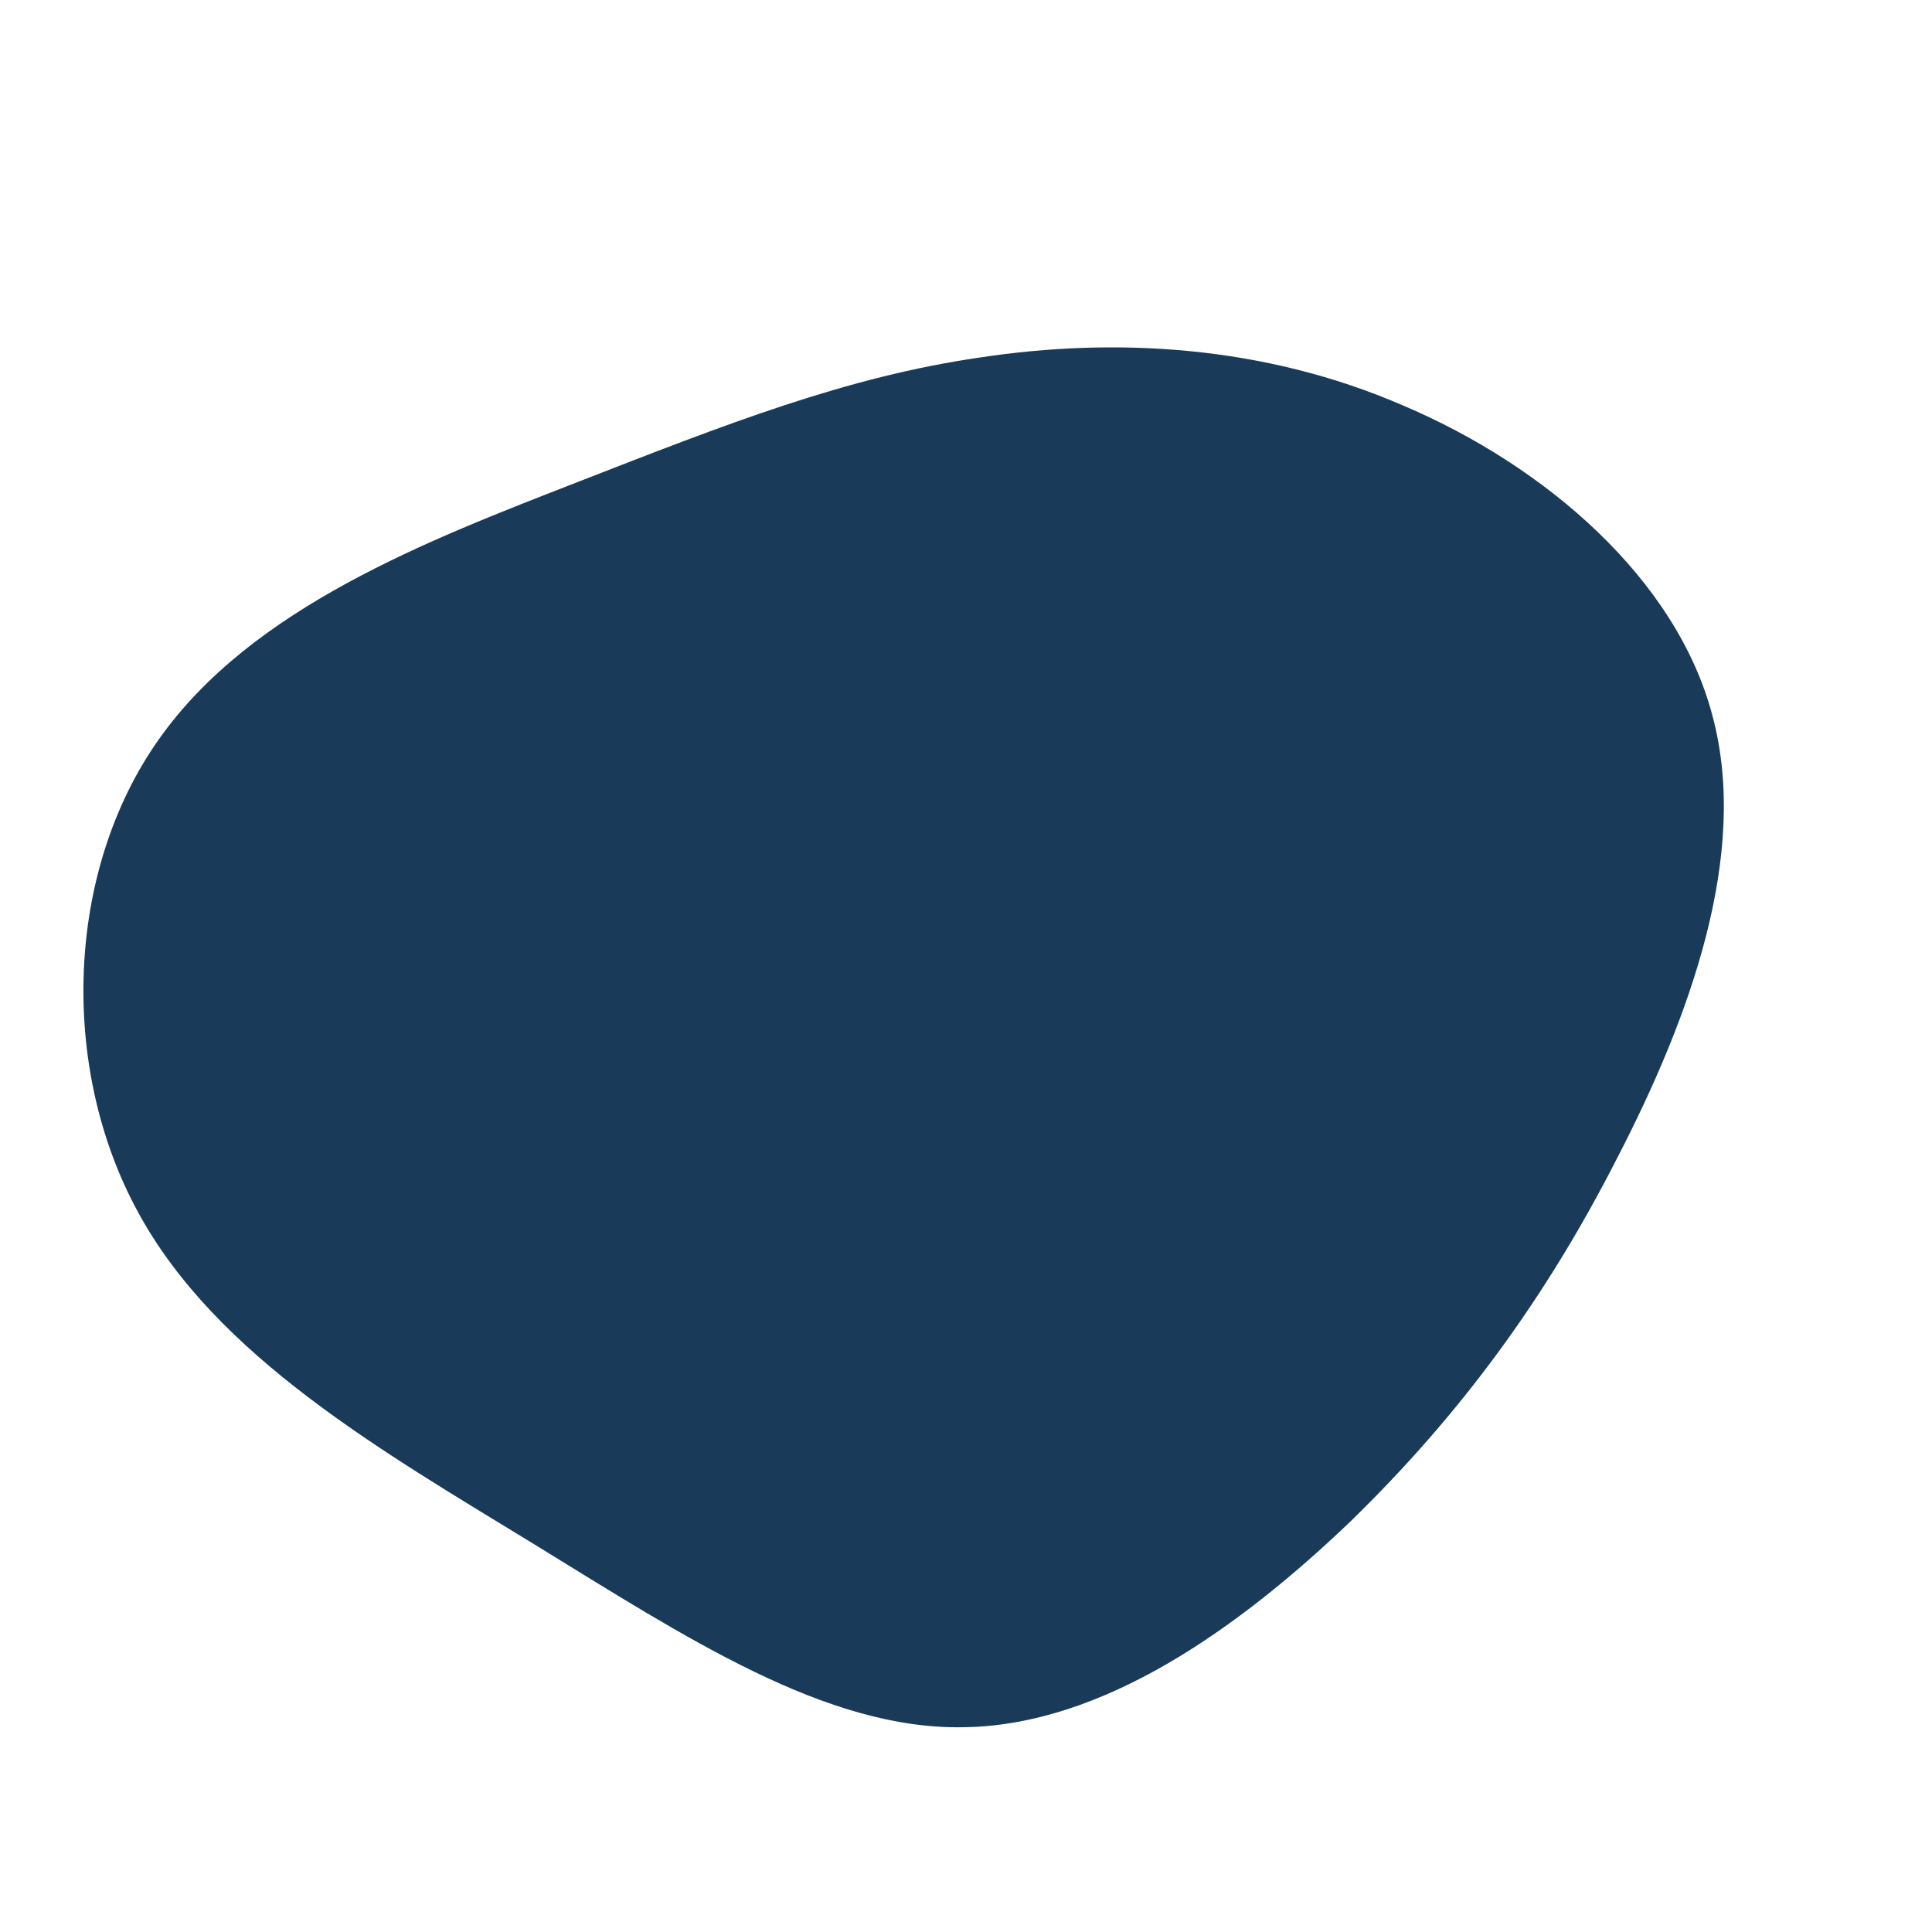
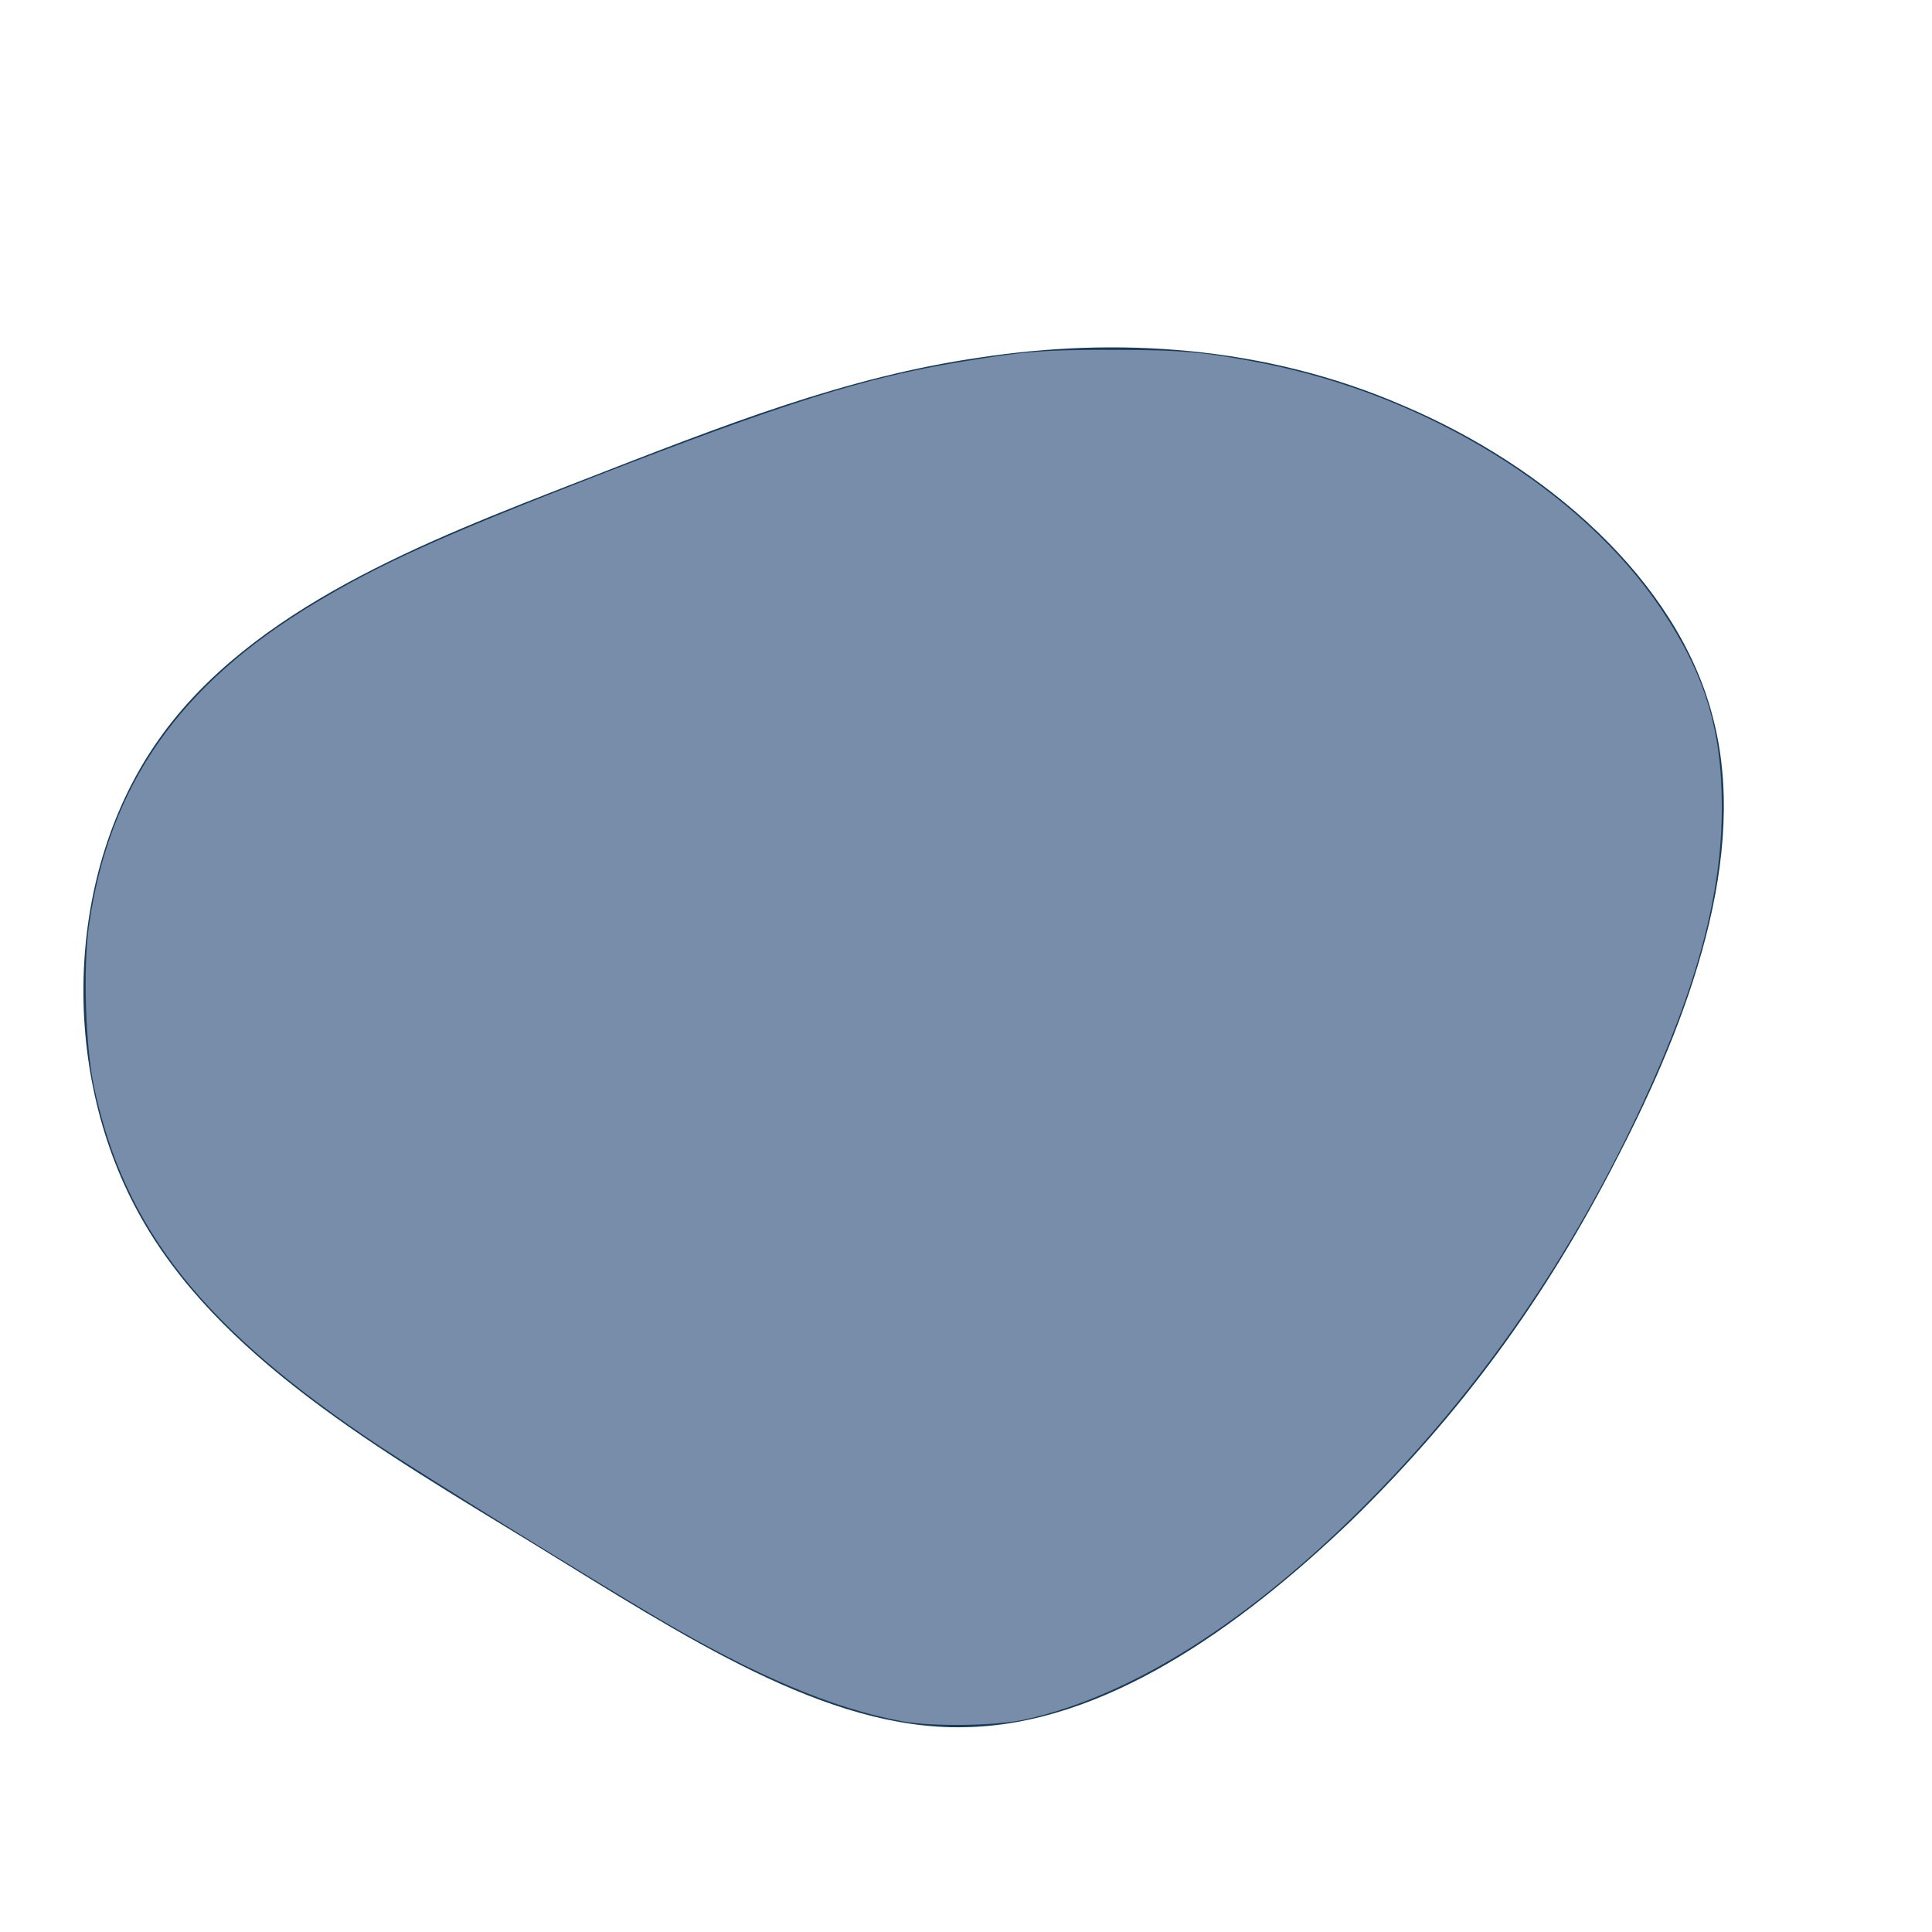
- <svg xmlns="http://www.w3.org/2000/svg" viewBox="0 0 200 200">
-   <path fill="#193B59" d="M45.3,-58C59.9,-51.8,73.6,-40.1,77.3,-25.8C81.1,-11.5,74.9,5.4,67.4,19.9C60,34.4,51.2,46.4,39.8,57.5C28.3,68.5,14.2,78.6,-0.2,78.8C-14.5,79.1,-29,69.5,-44.8,59.8C-60.5,50.2,-77.6,40.4,-85.7,25.5C-93.9,10.5,-93.2,-9.8,-83.6,-23.4C-74,-37.1,-55.6,-44.1,-40.2,-50.1C-24.8,-56.1,-12.4,-61,1.5,-63C15.4,-65.1,30.8,-64.3,45.3,-58Z" transform="translate(100 100)" />
+ <svg xmlns="http://www.w3.org/2000/svg" viewBox="0 0 200 200" version="1.1" id="svg27">
+   <defs id="defs31" />
+   <path fill="#193B59" d="M45.3,-58C59.9,-51.8,73.6,-40.1,77.3,-25.8C81.1,-11.5,74.9,5.4,67.4,19.9C60,34.4,51.2,46.4,39.8,57.5C28.3,68.5,14.2,78.6,-0.2,78.8C-14.5,79.1,-29,69.5,-44.8,59.8C-60.5,50.2,-77.6,40.4,-85.7,25.5C-93.9,10.5,-93.2,-9.8,-83.6,-23.4C-74,-37.1,-55.6,-44.1,-40.2,-50.1C-24.8,-56.1,-12.4,-61,1.5,-63C15.4,-65.1,30.8,-64.3,45.3,-58Z" transform="translate(100 100)" id="path25" />
+   <path style="fill:#778da9;fill-opacity:1;stroke-width:0.25;stroke-miterlimit:4;stroke-dasharray:none" d="M 93.383,178.183 C 86.265,176.87 78.245,173.49 68.198,167.569 61.284,163.494 43.72,152.634 39.369,149.745 21.093,137.608 12.852,127.235 9.72,112.427 8.836,108.248 8.591,100.098 9.219,95.755 11.318,81.235 18.598,70.856 32.578,62.454 39.384,58.364 45.75,55.484 61.548,49.349 81.192,41.721 89.558,39.094 99.376,37.472 c 6.682,-1.104 8.714,-1.265 15.855,-1.255 7.09,0.01 9.524,0.226 15.356,1.362 17.08,3.328 33.119,13.195 41.357,25.442 4.524,6.727 6.295,12.486 6.301,20.5 0.007,8.947 -2.541,18.524 -8.14,30.587 -7.44,16.029 -16.778,29.583 -28.558,41.448 -12.235,12.325 -24.485,20.066 -35.554,22.469 -2.965,0.644 -9.532,0.726 -12.609,0.159 z" id="path226" />
</svg>
